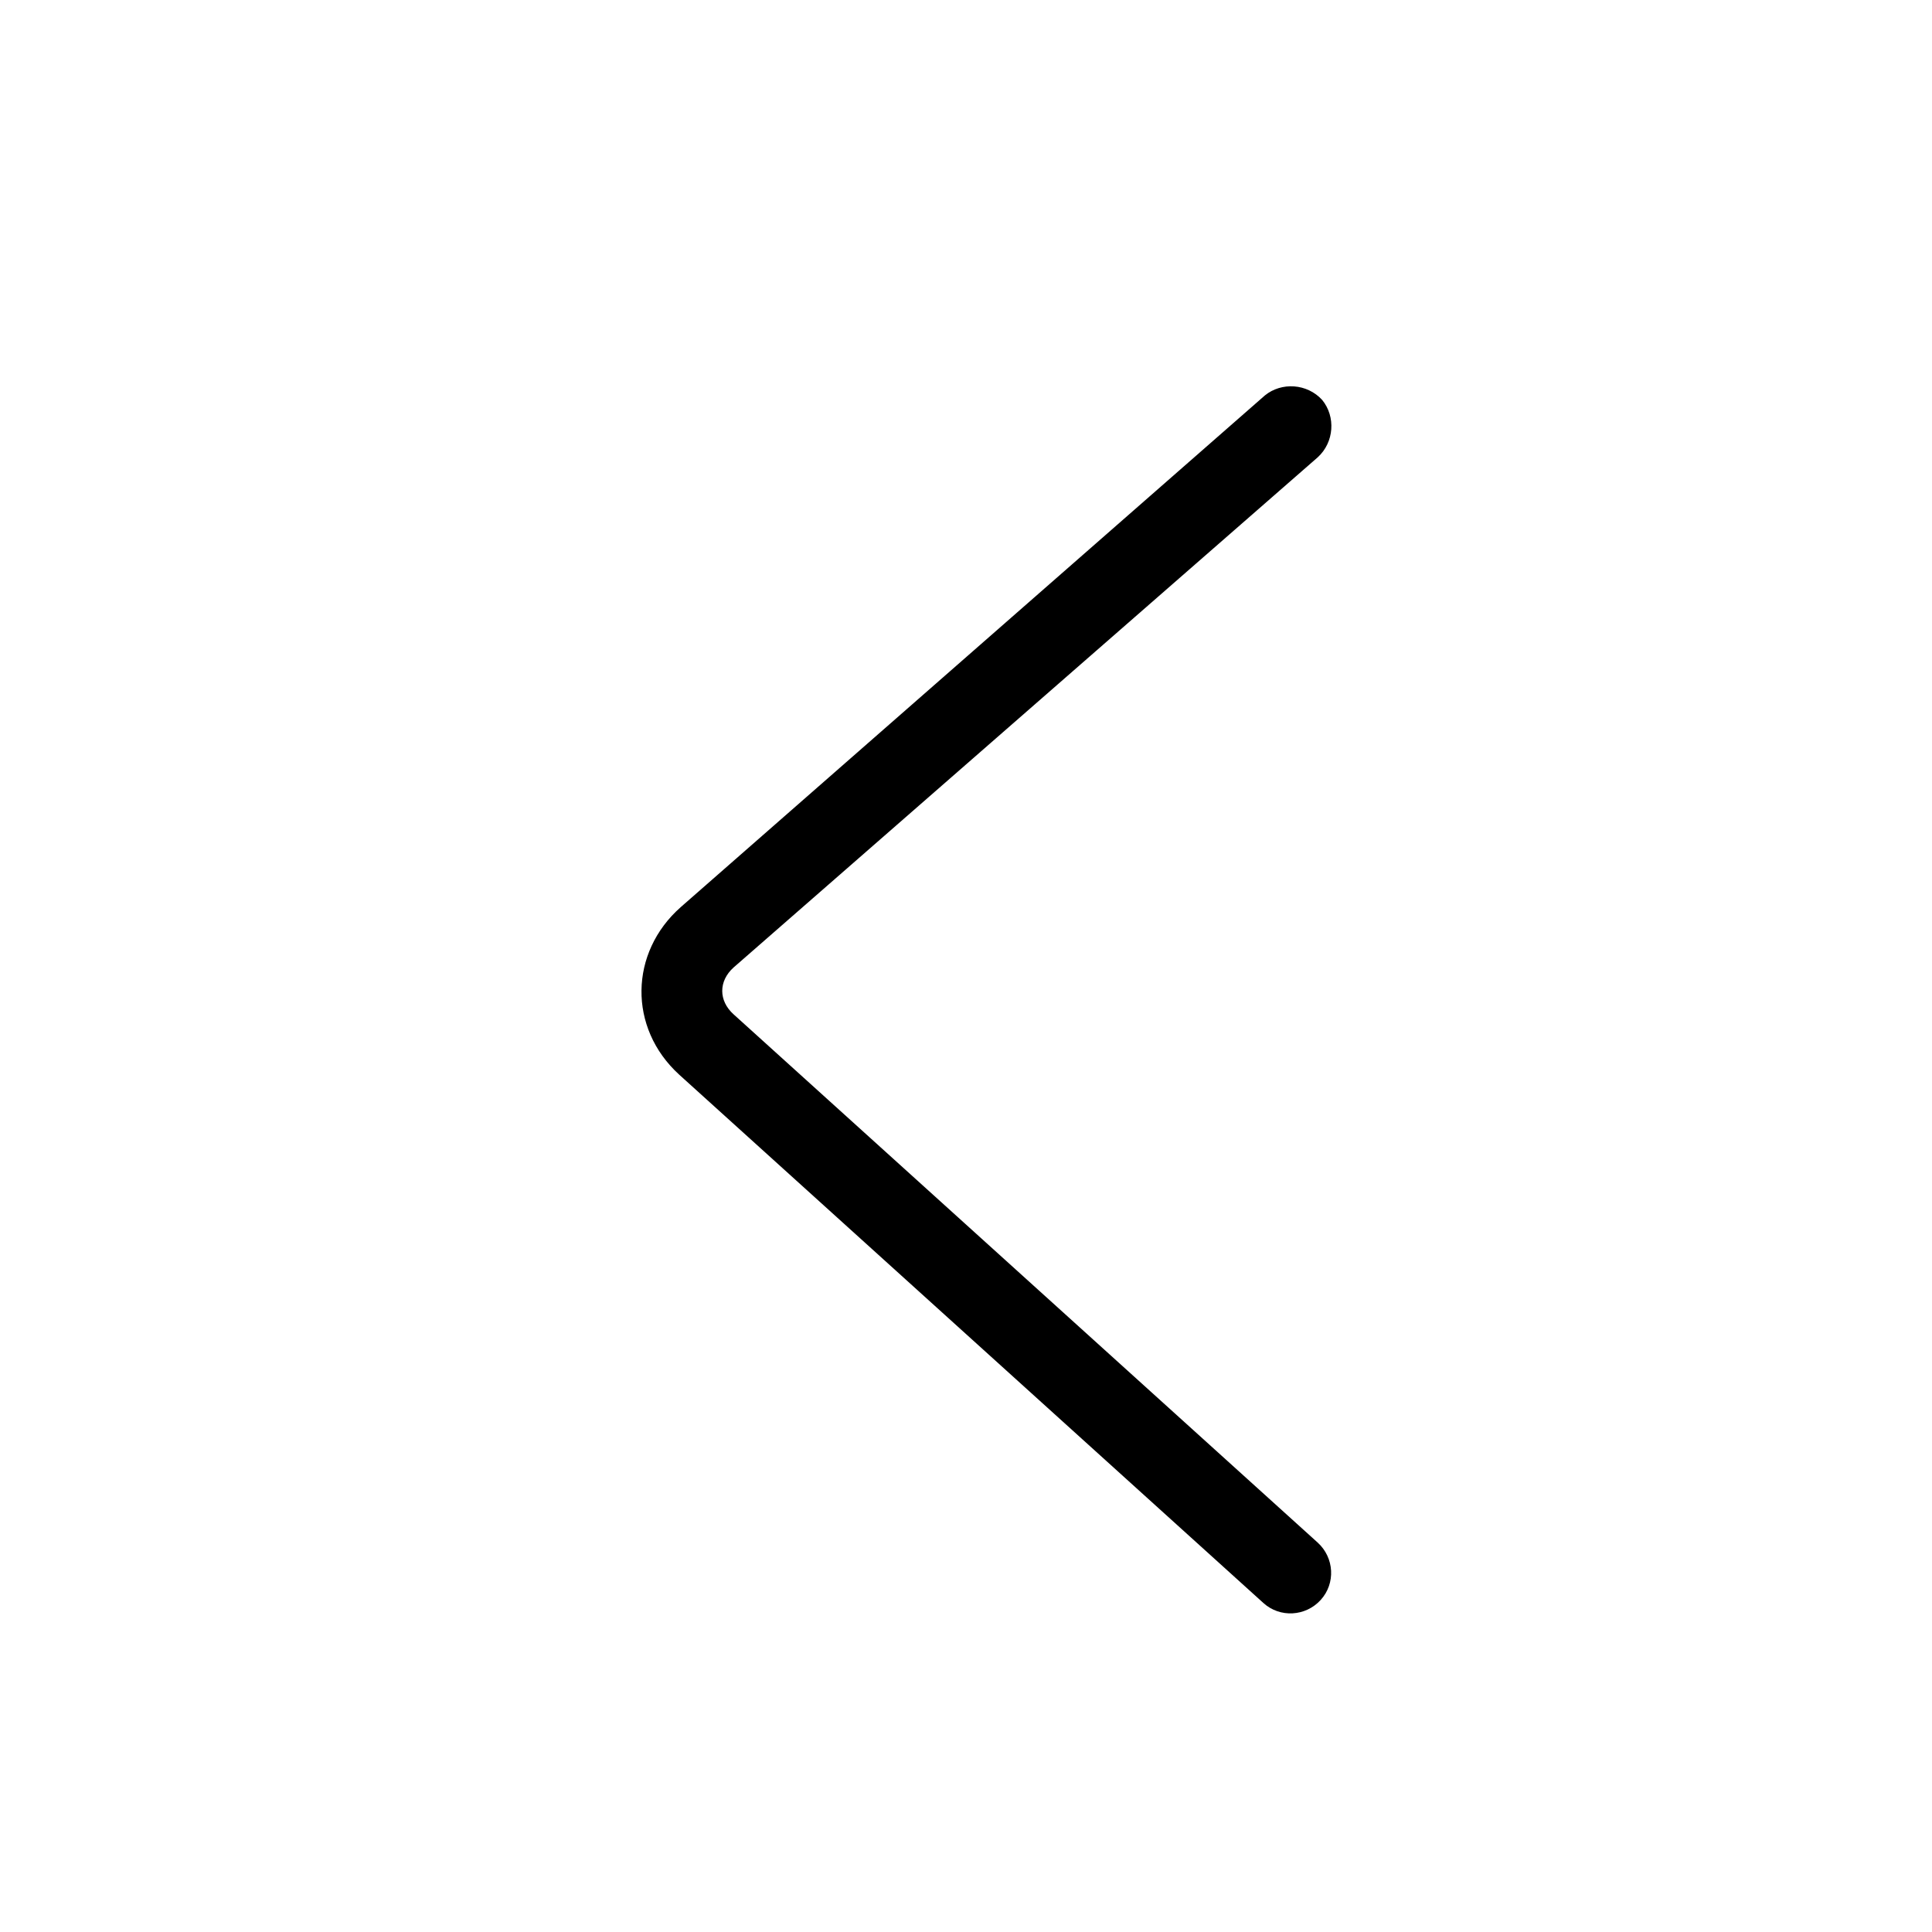
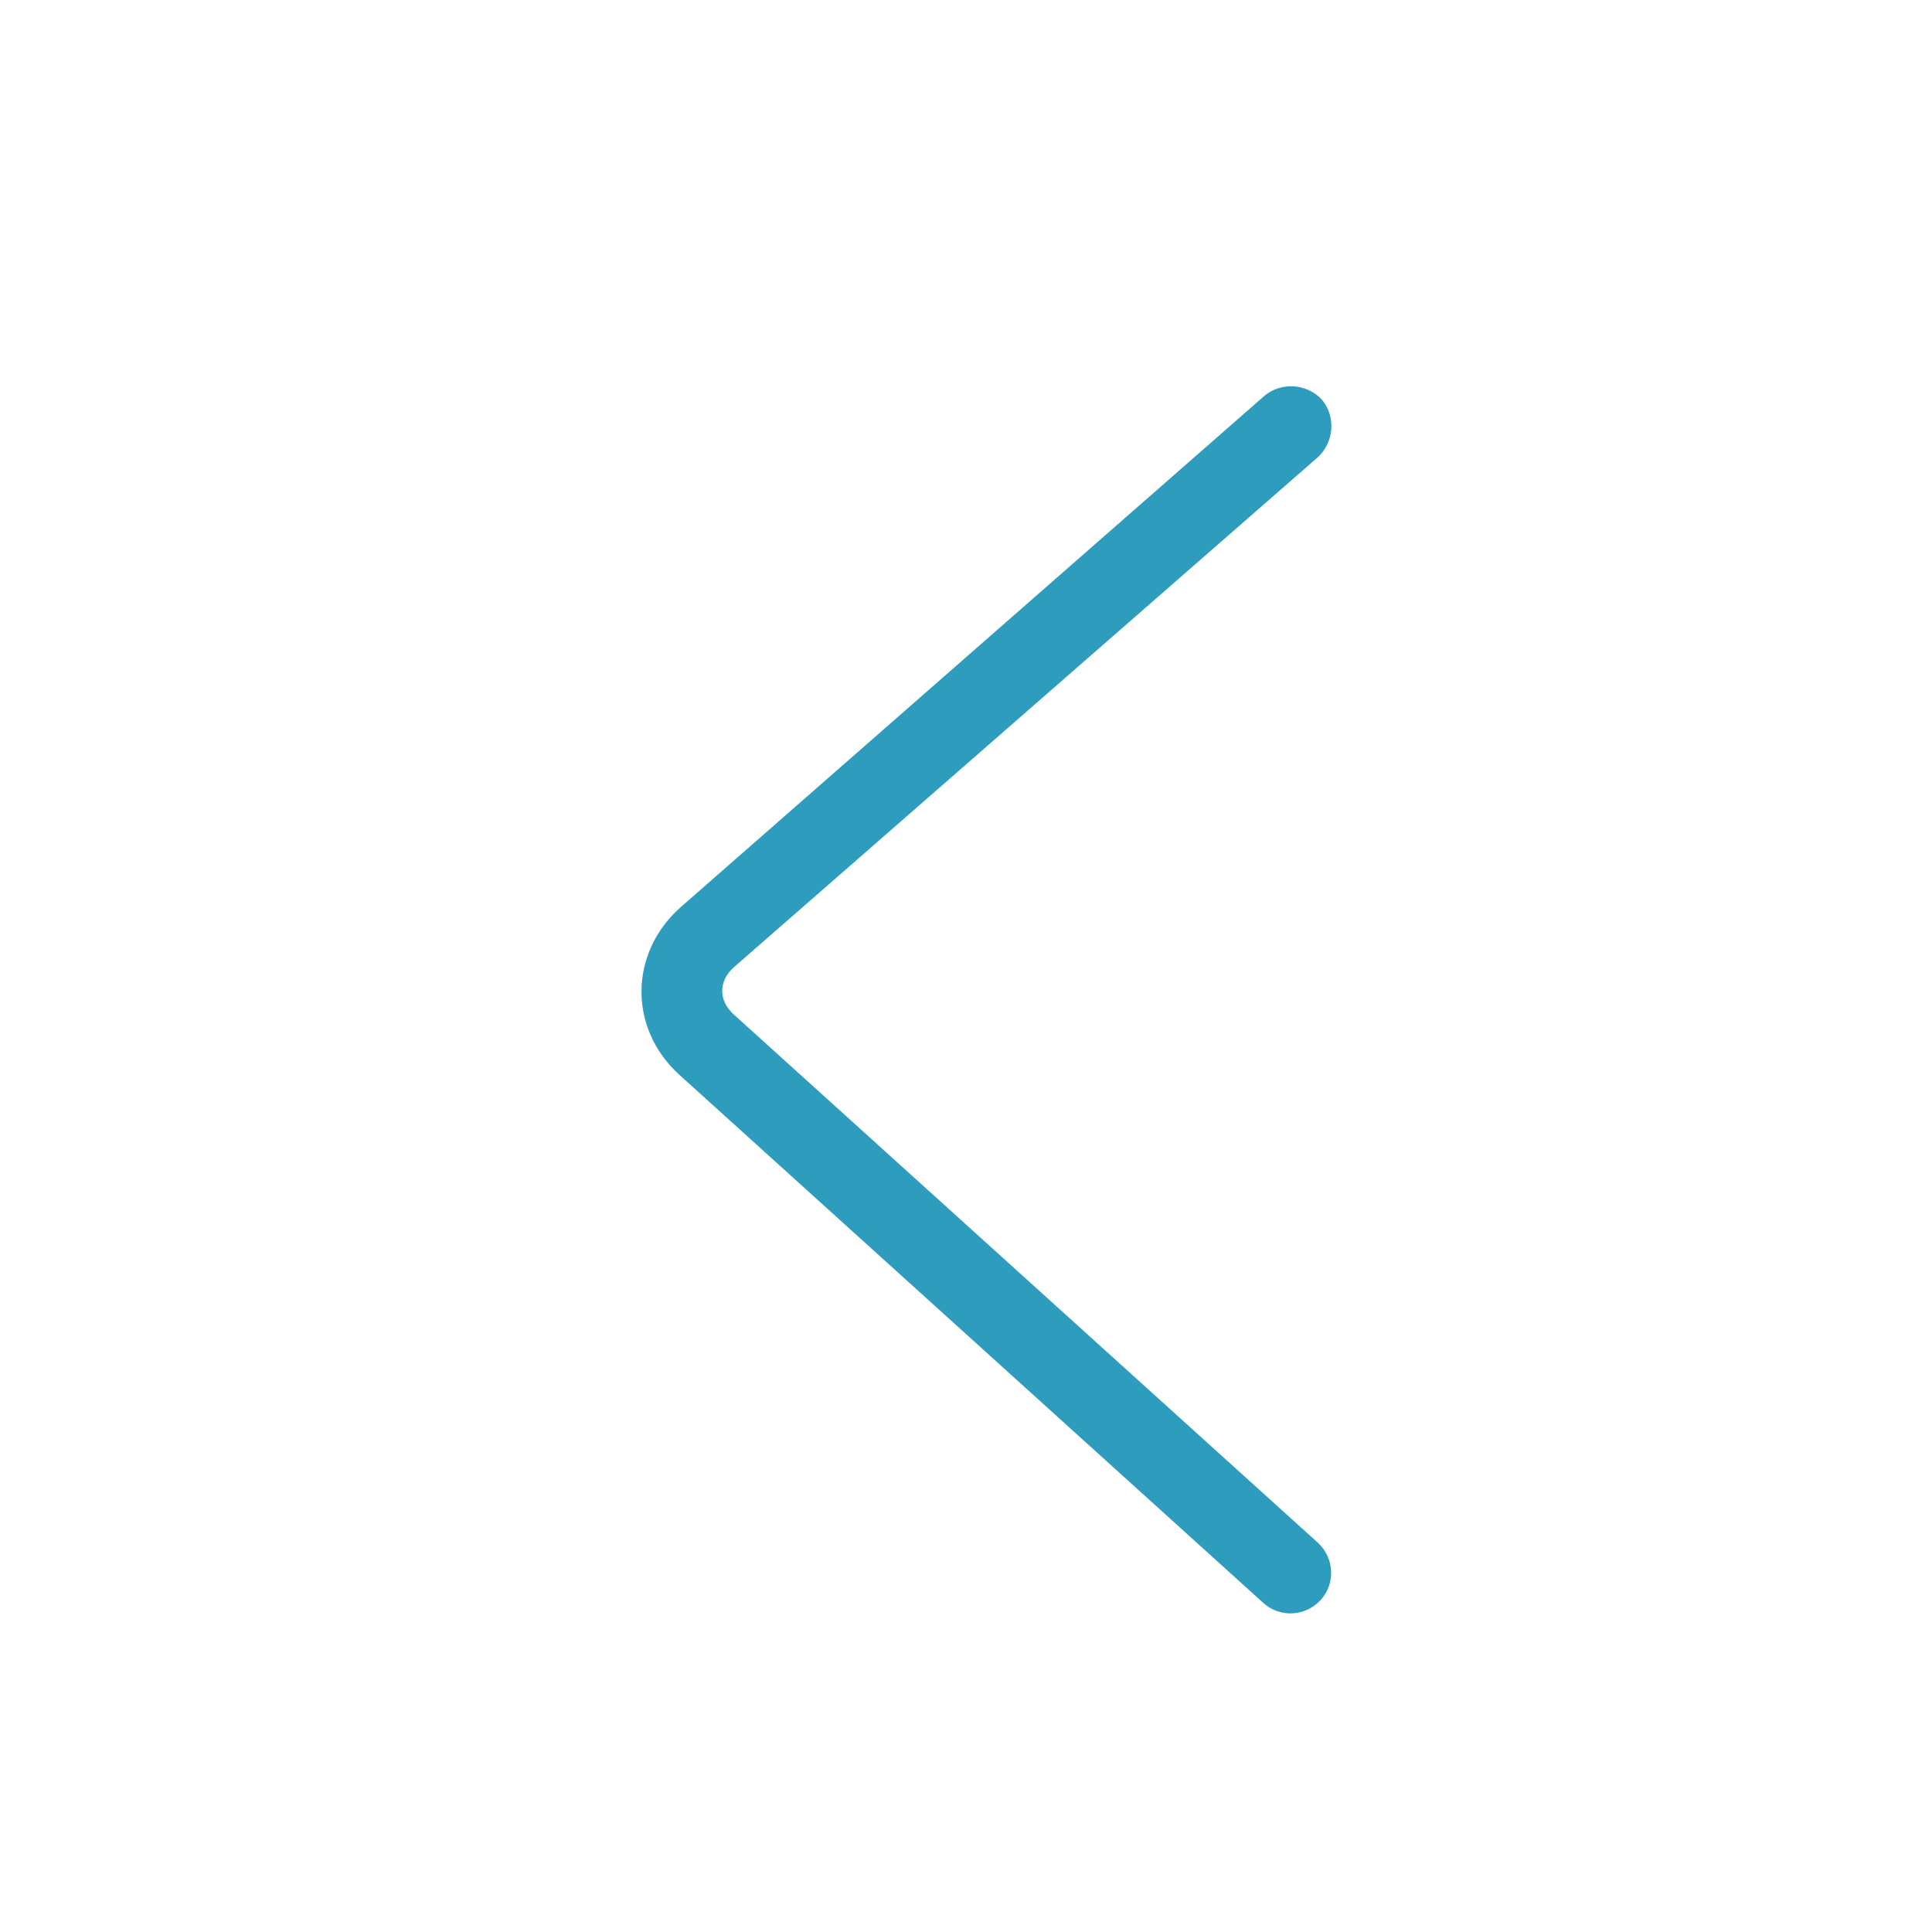
- <svg xmlns="http://www.w3.org/2000/svg" width="800px" height="800px" viewBox="0 0 1024 1024" fill="#000000" class="icon" version="1.1">
+ <svg xmlns="http://www.w3.org/2000/svg" width="18px" height="18px" viewBox="0 0 1024 1024" fill="#2D9CBD" class="icon" version="1.1">
  <path d="M669.6 849.6c8.8 8 22.4 7.2 30.4-1.6s7.2-22.4-1.6-30.4l-309.6-280c-8-7.2-8-17.6 0-24.8l309.6-270.4c8.8-8 9.6-21.6 2.4-30.4-8-8.8-21.6-9.6-30.4-2.4L360.8 480.8c-27.2 24-28 64-0.8 88.8l309.6 280z" fill="" />
</svg>
